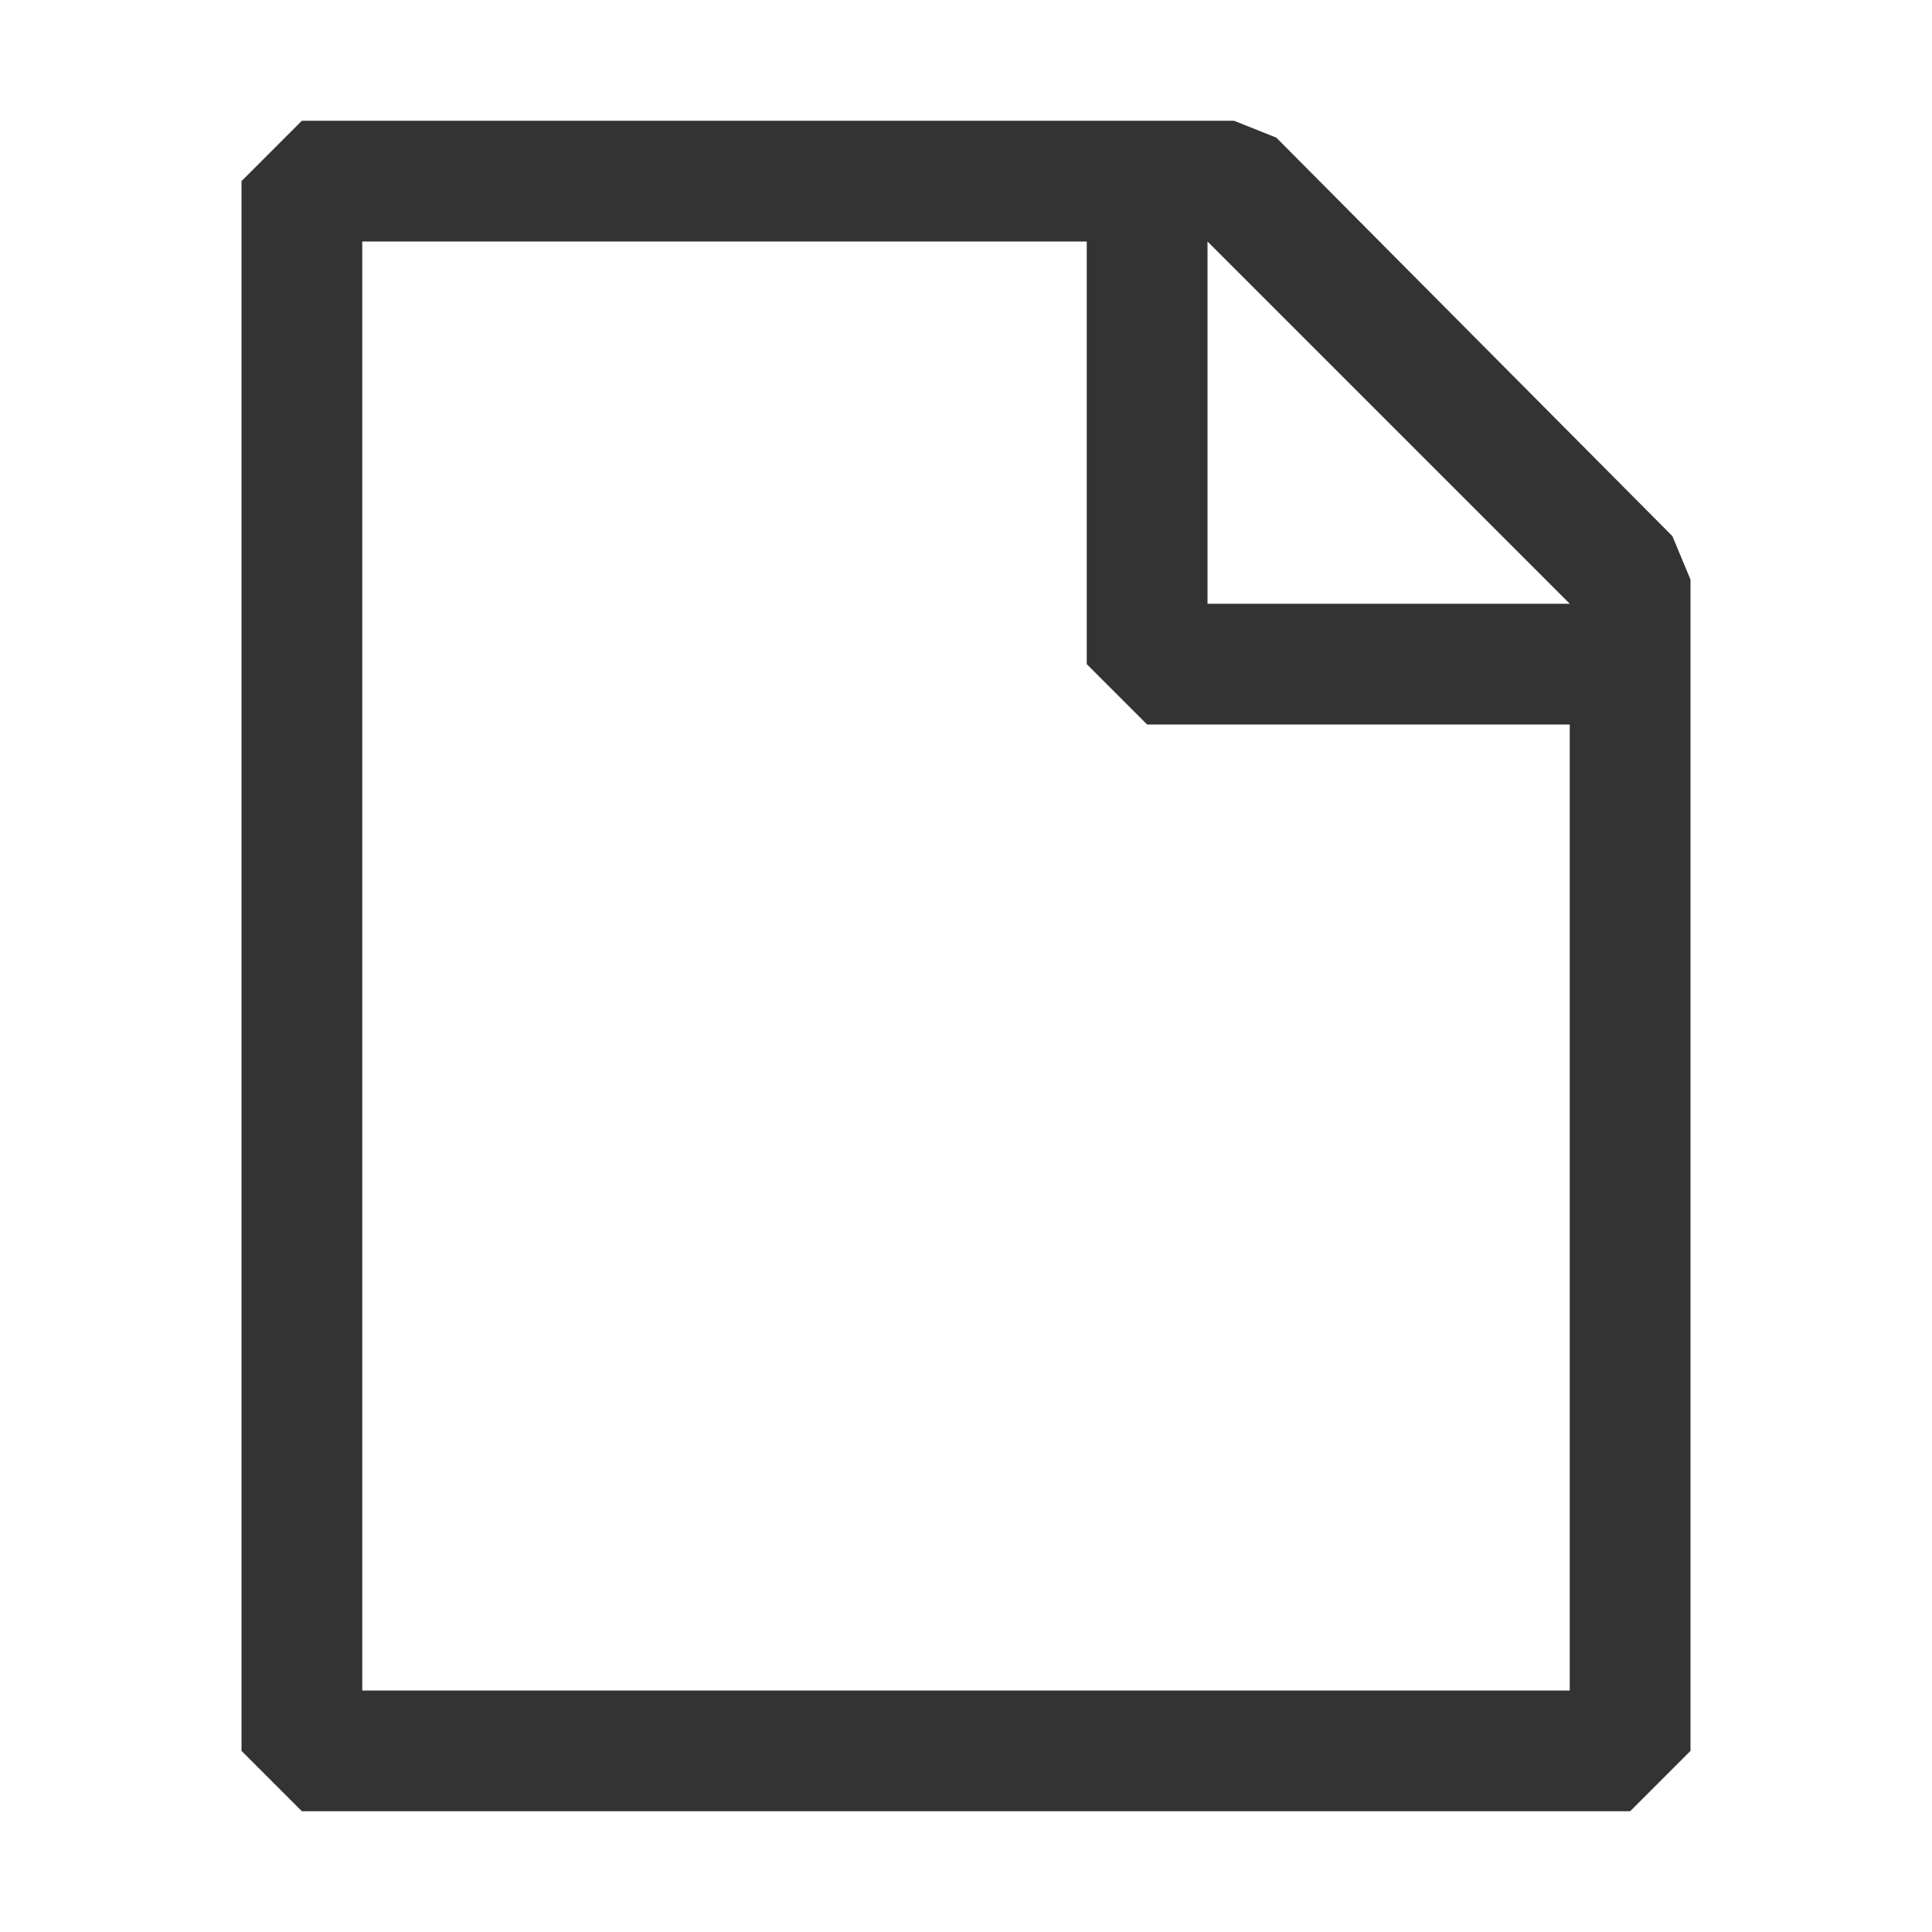
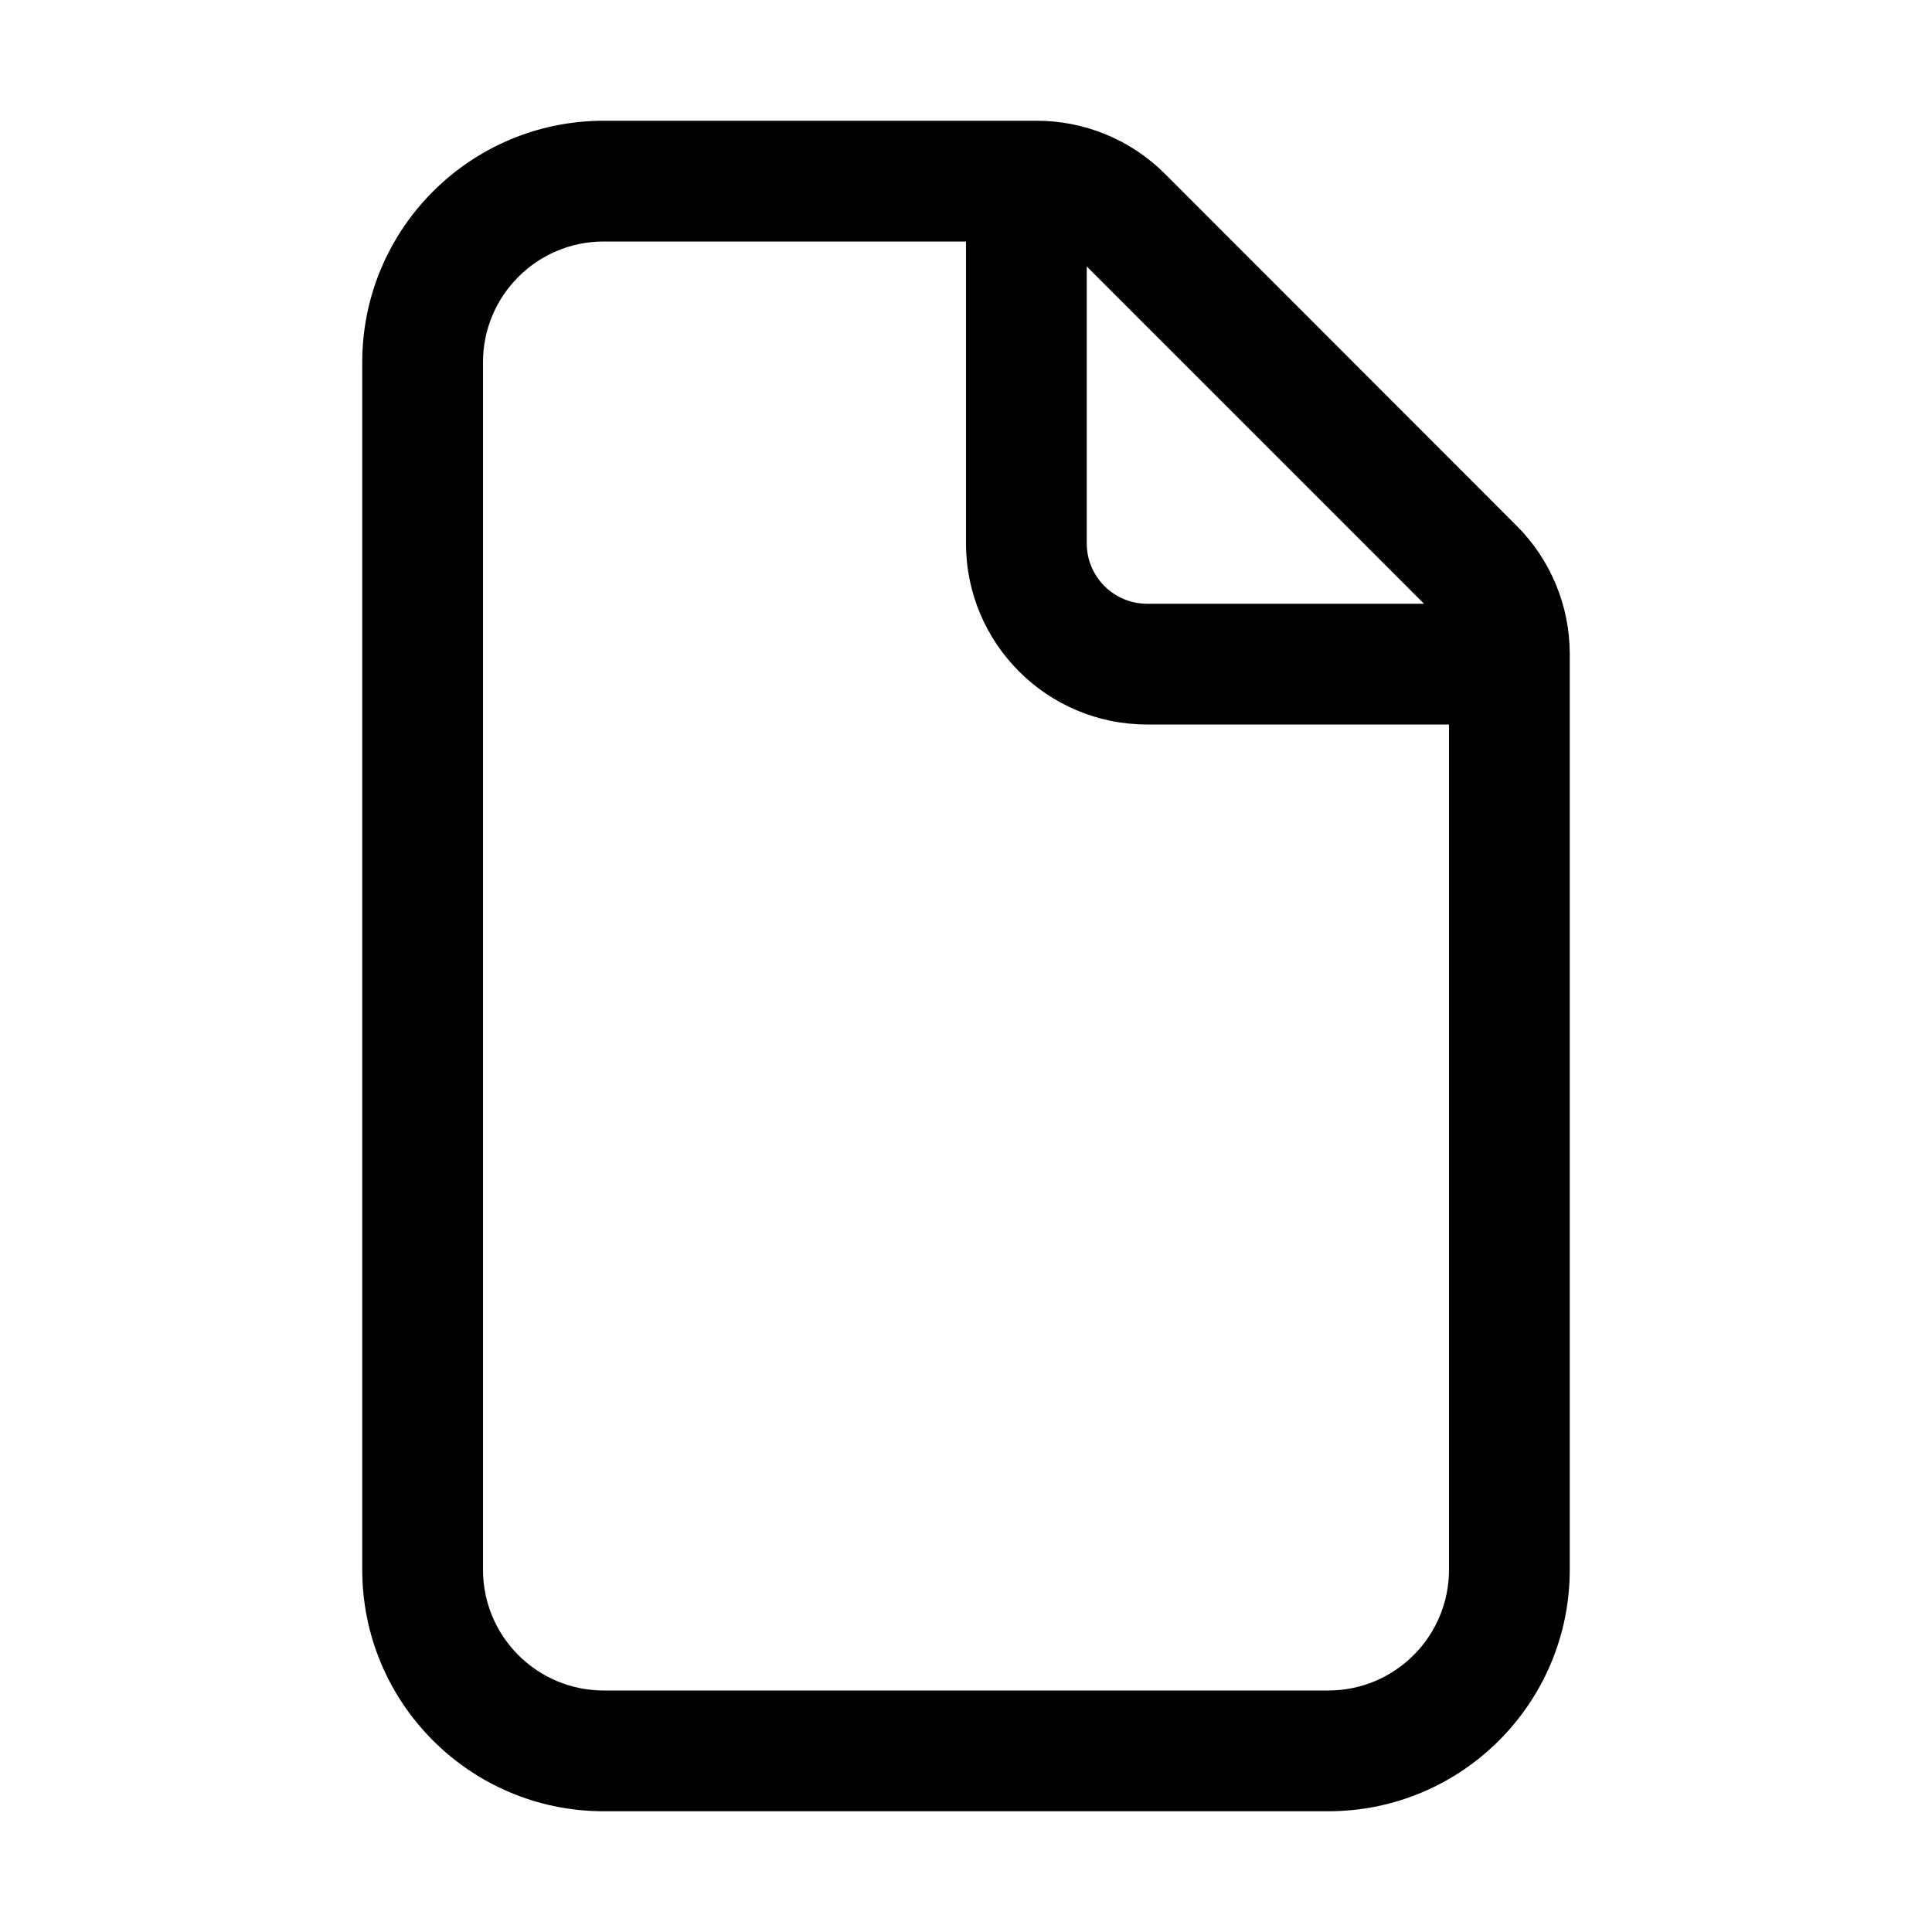
<svg xmlns="http://www.w3.org/2000/svg" width="24" height="24" viewBox="0 0 16 16">
-   <path fill="#333333" d="m13.85 4.44l-3.28-3.3l-.35-.14H2.5l-.5.5v13l.5.5h11l.5-.5V4.8zM13 5h-3V2zM3 14V2h6v3.5l.5.5H13v8z" />
+   <path fill="currentColor" d="M5 1a2 2 0 0 0-2 2v10a2 2 0 0 0 2 2h6a2 2 0 0 0 2-2V5.414a1.5 1.5 0 0 0-.44-1.06L9.647 1.439A1.5 1.5 0 0 0 8.586 1zM4 3a1 1 0 0 1 1-1h3v2.5A1.5 1.5 0 0 0 9.5 6H12v7a1 1 0 0 1-1 1H5a1 1 0 0 1-1-1zm7.793 2H9.5a.5.5 0 0 1-.5-.5V2.207z" />
</svg>
